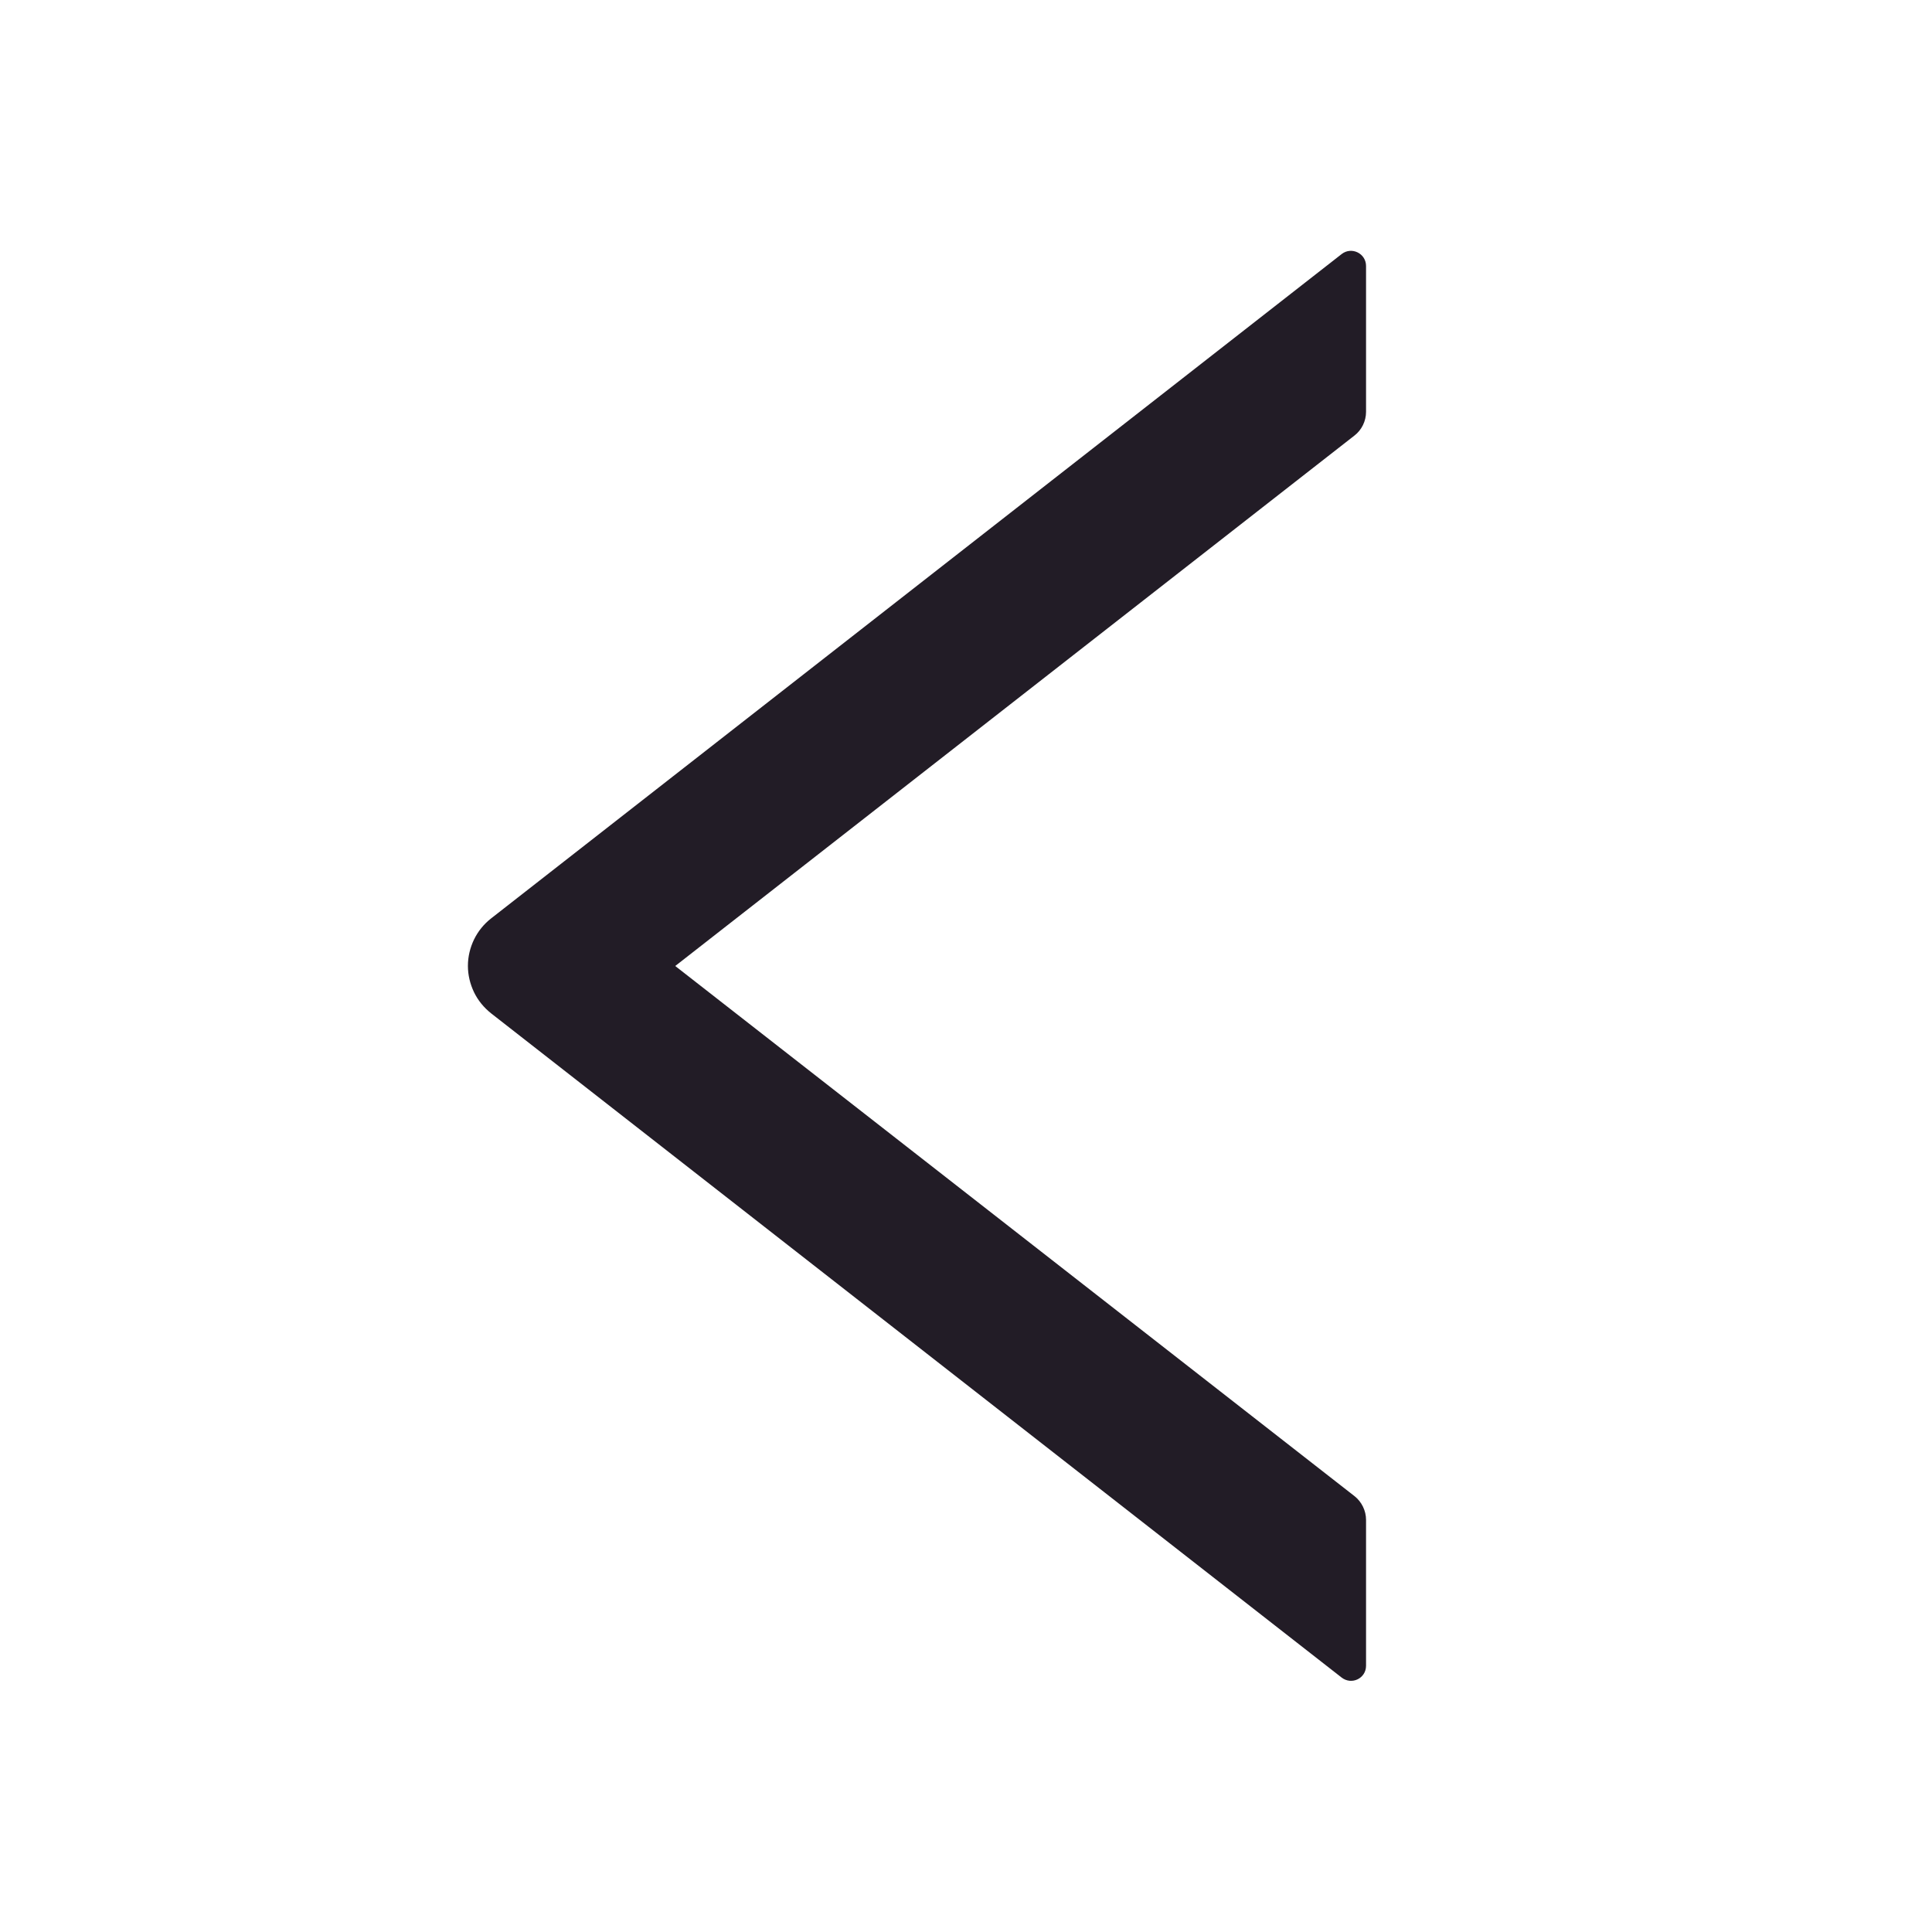
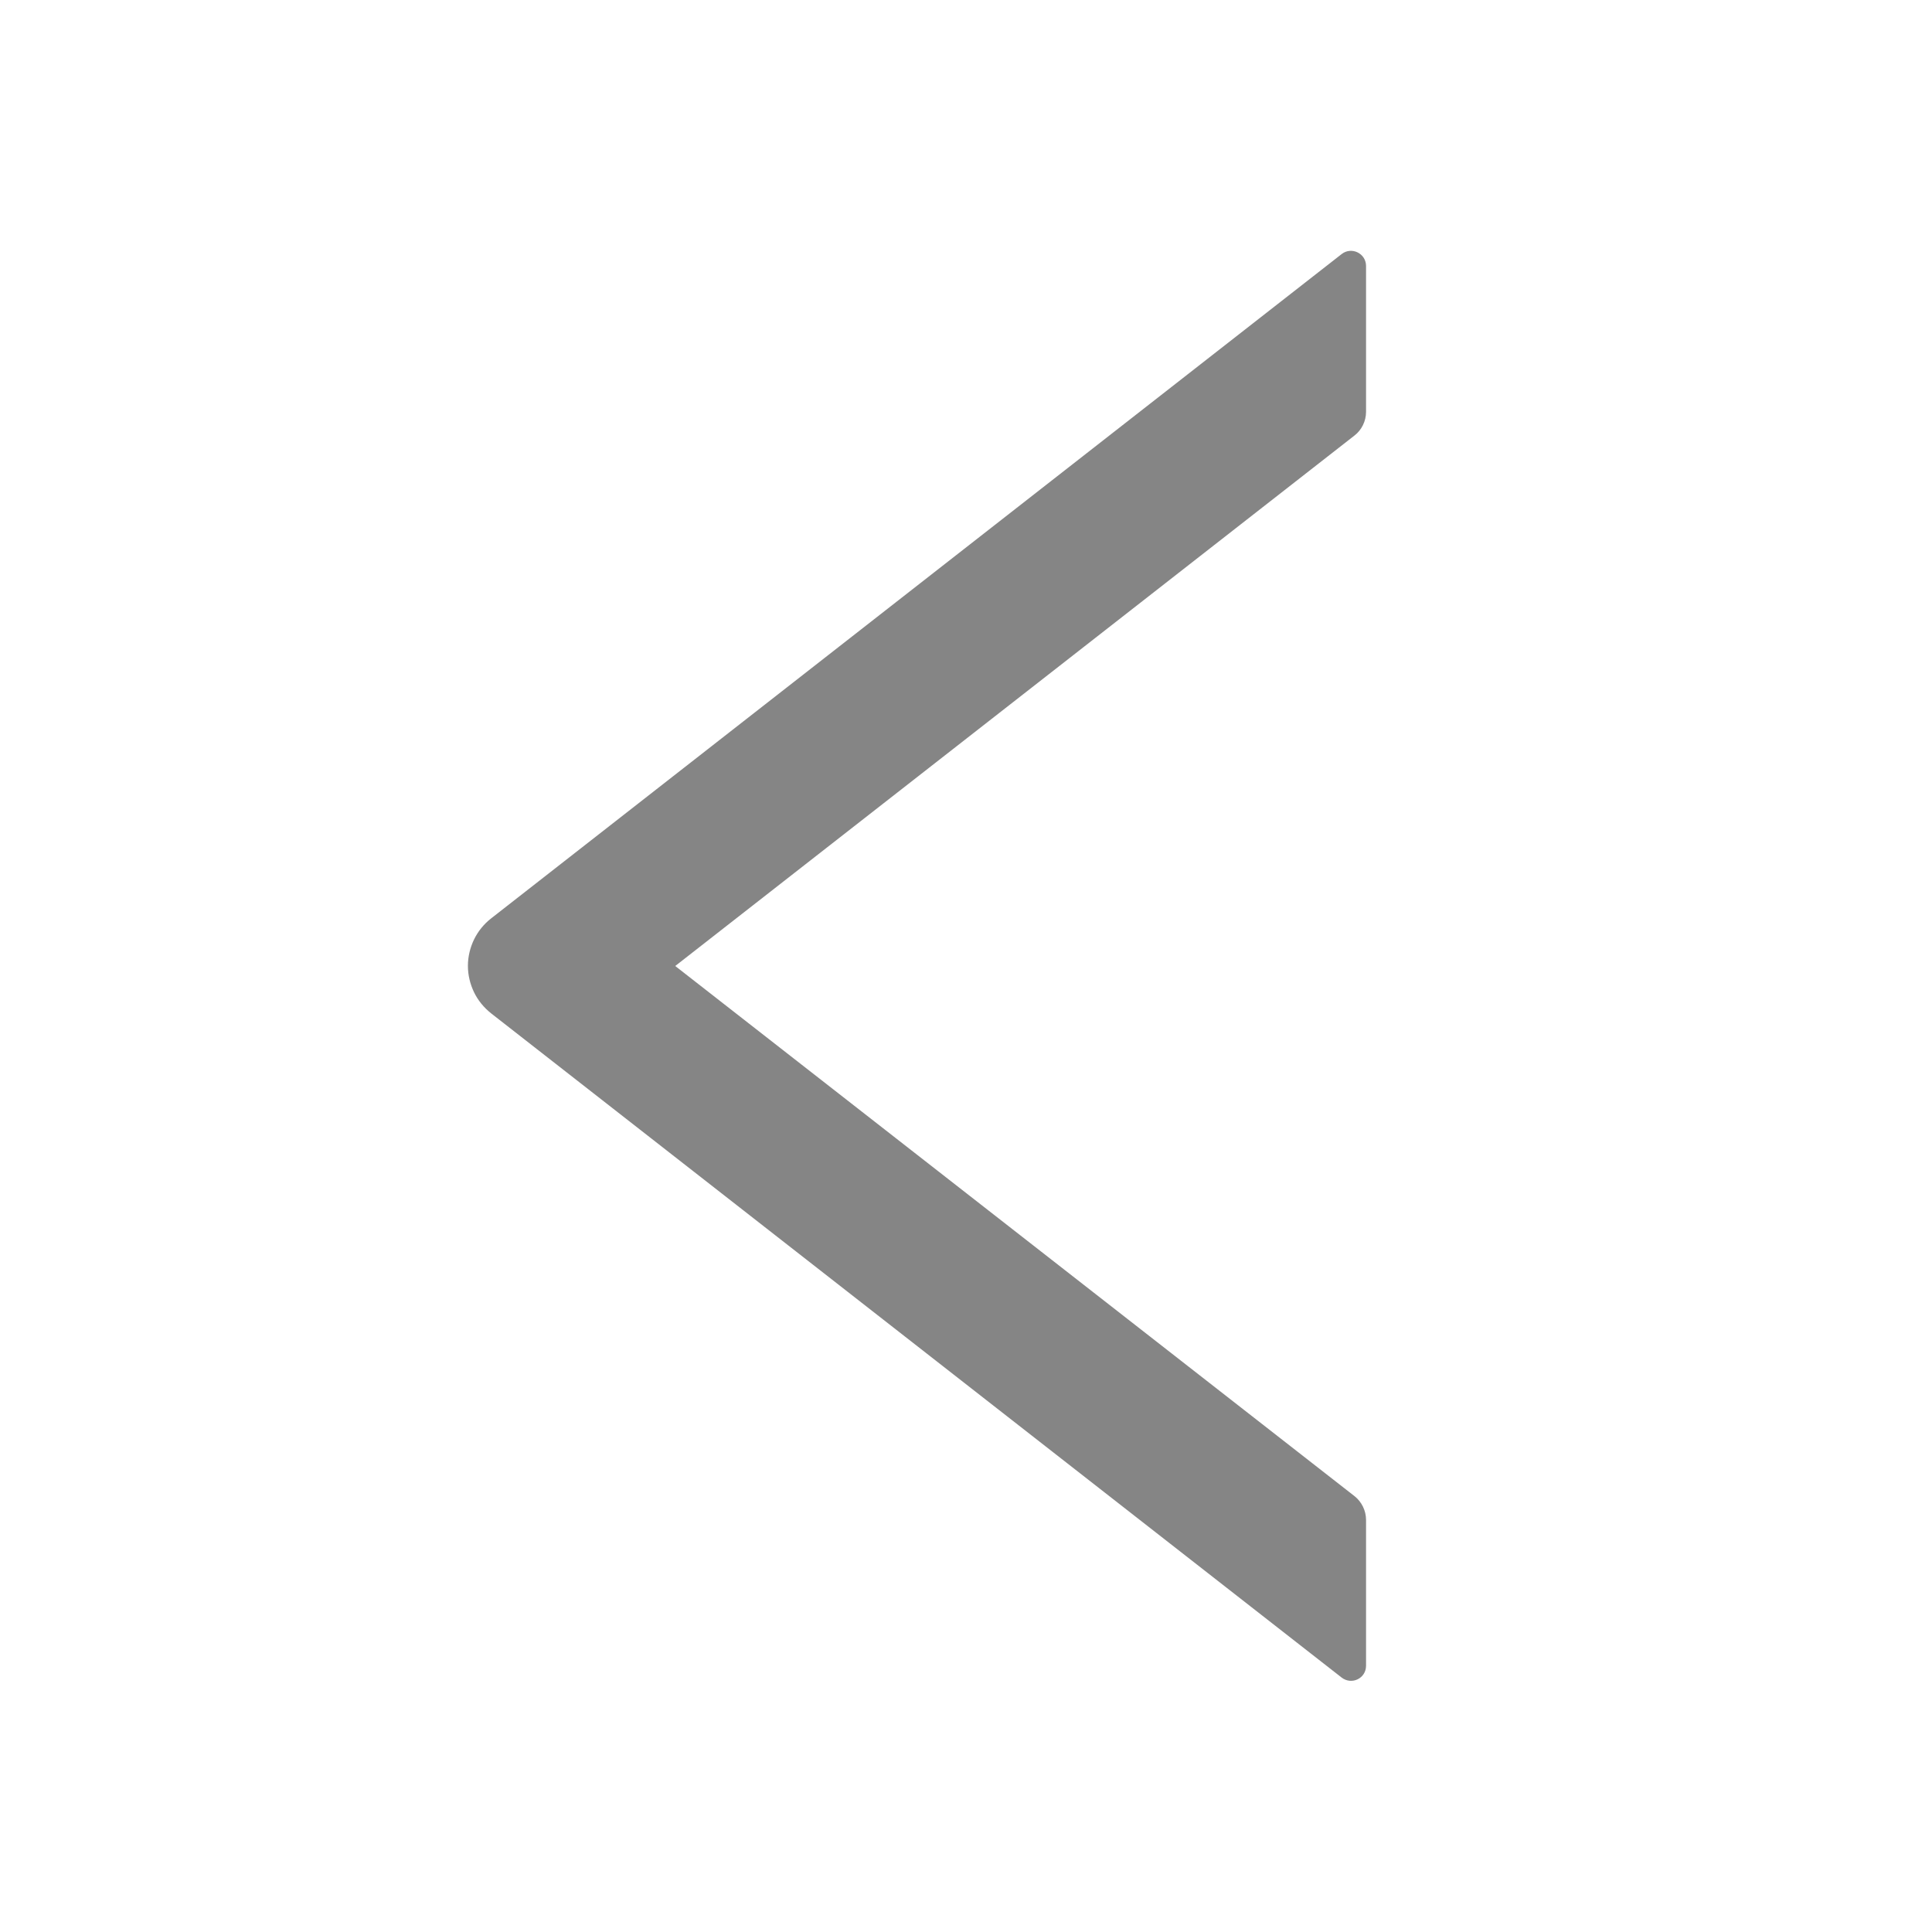
<svg xmlns="http://www.w3.org/2000/svg" width="16" height="16" viewBox="0 0 16 16" fill="none">
-   <path d="M11.313 3.411V2.203C11.313 2.098 11.193 2.04 11.111 2.104L4.067 7.606C4.008 7.652 3.959 7.712 3.926 7.78C3.893 7.848 3.875 7.923 3.875 7.999C3.875 8.075 3.893 8.149 3.926 8.218C3.959 8.286 4.008 8.345 4.067 8.392L11.111 13.893C11.194 13.957 11.313 13.9 11.313 13.795V12.587C11.313 12.511 11.277 12.437 11.217 12.39L5.592 8L11.217 3.607C11.277 3.561 11.313 3.487 11.313 3.411Z" fill="#221C26" />
+   <path d="M11.313 3.411V2.203C11.313 2.098 11.193 2.04 11.111 2.104L4.067 7.606C4.008 7.652 3.959 7.712 3.926 7.78C3.893 7.848 3.875 7.923 3.875 7.999C3.875 8.075 3.893 8.149 3.926 8.218C3.959 8.286 4.008 8.345 4.067 8.392L11.111 13.893C11.194 13.957 11.313 13.9 11.313 13.795V12.587C11.313 12.511 11.277 12.437 11.217 12.39L5.592 8L11.217 3.607C11.277 3.561 11.313 3.487 11.313 3.411Z" fill="#858585" />
</svg>
